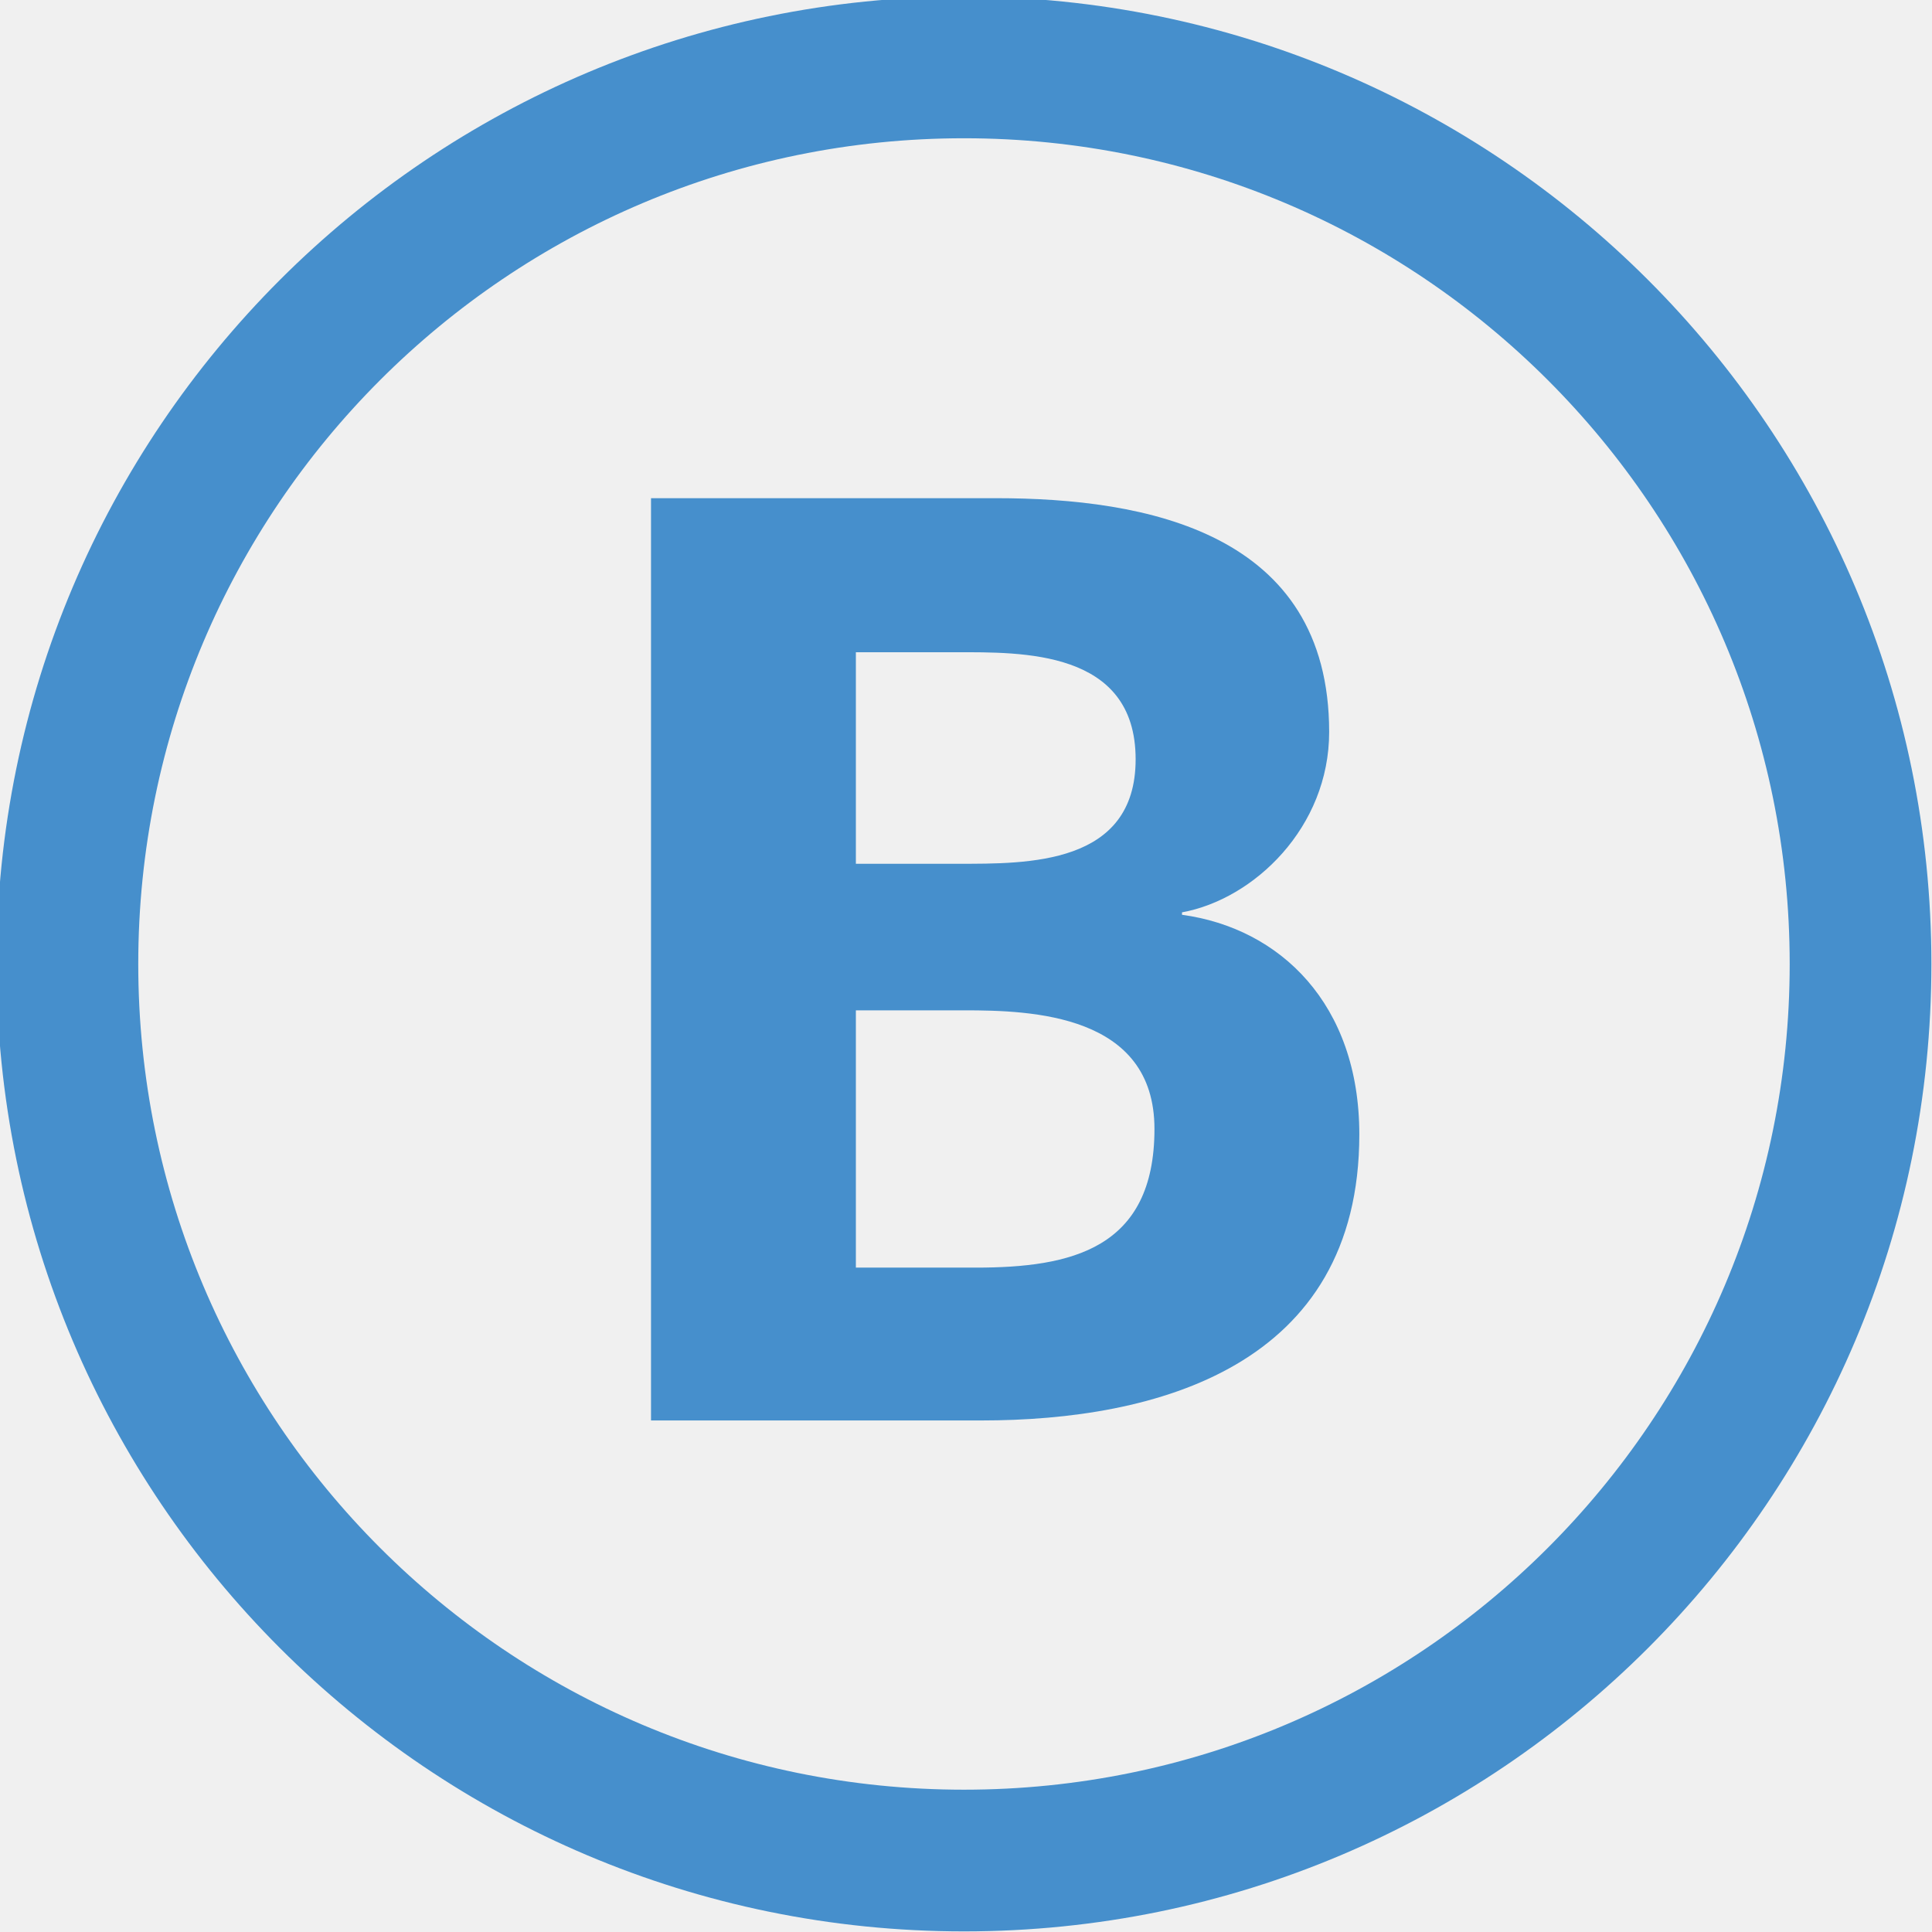
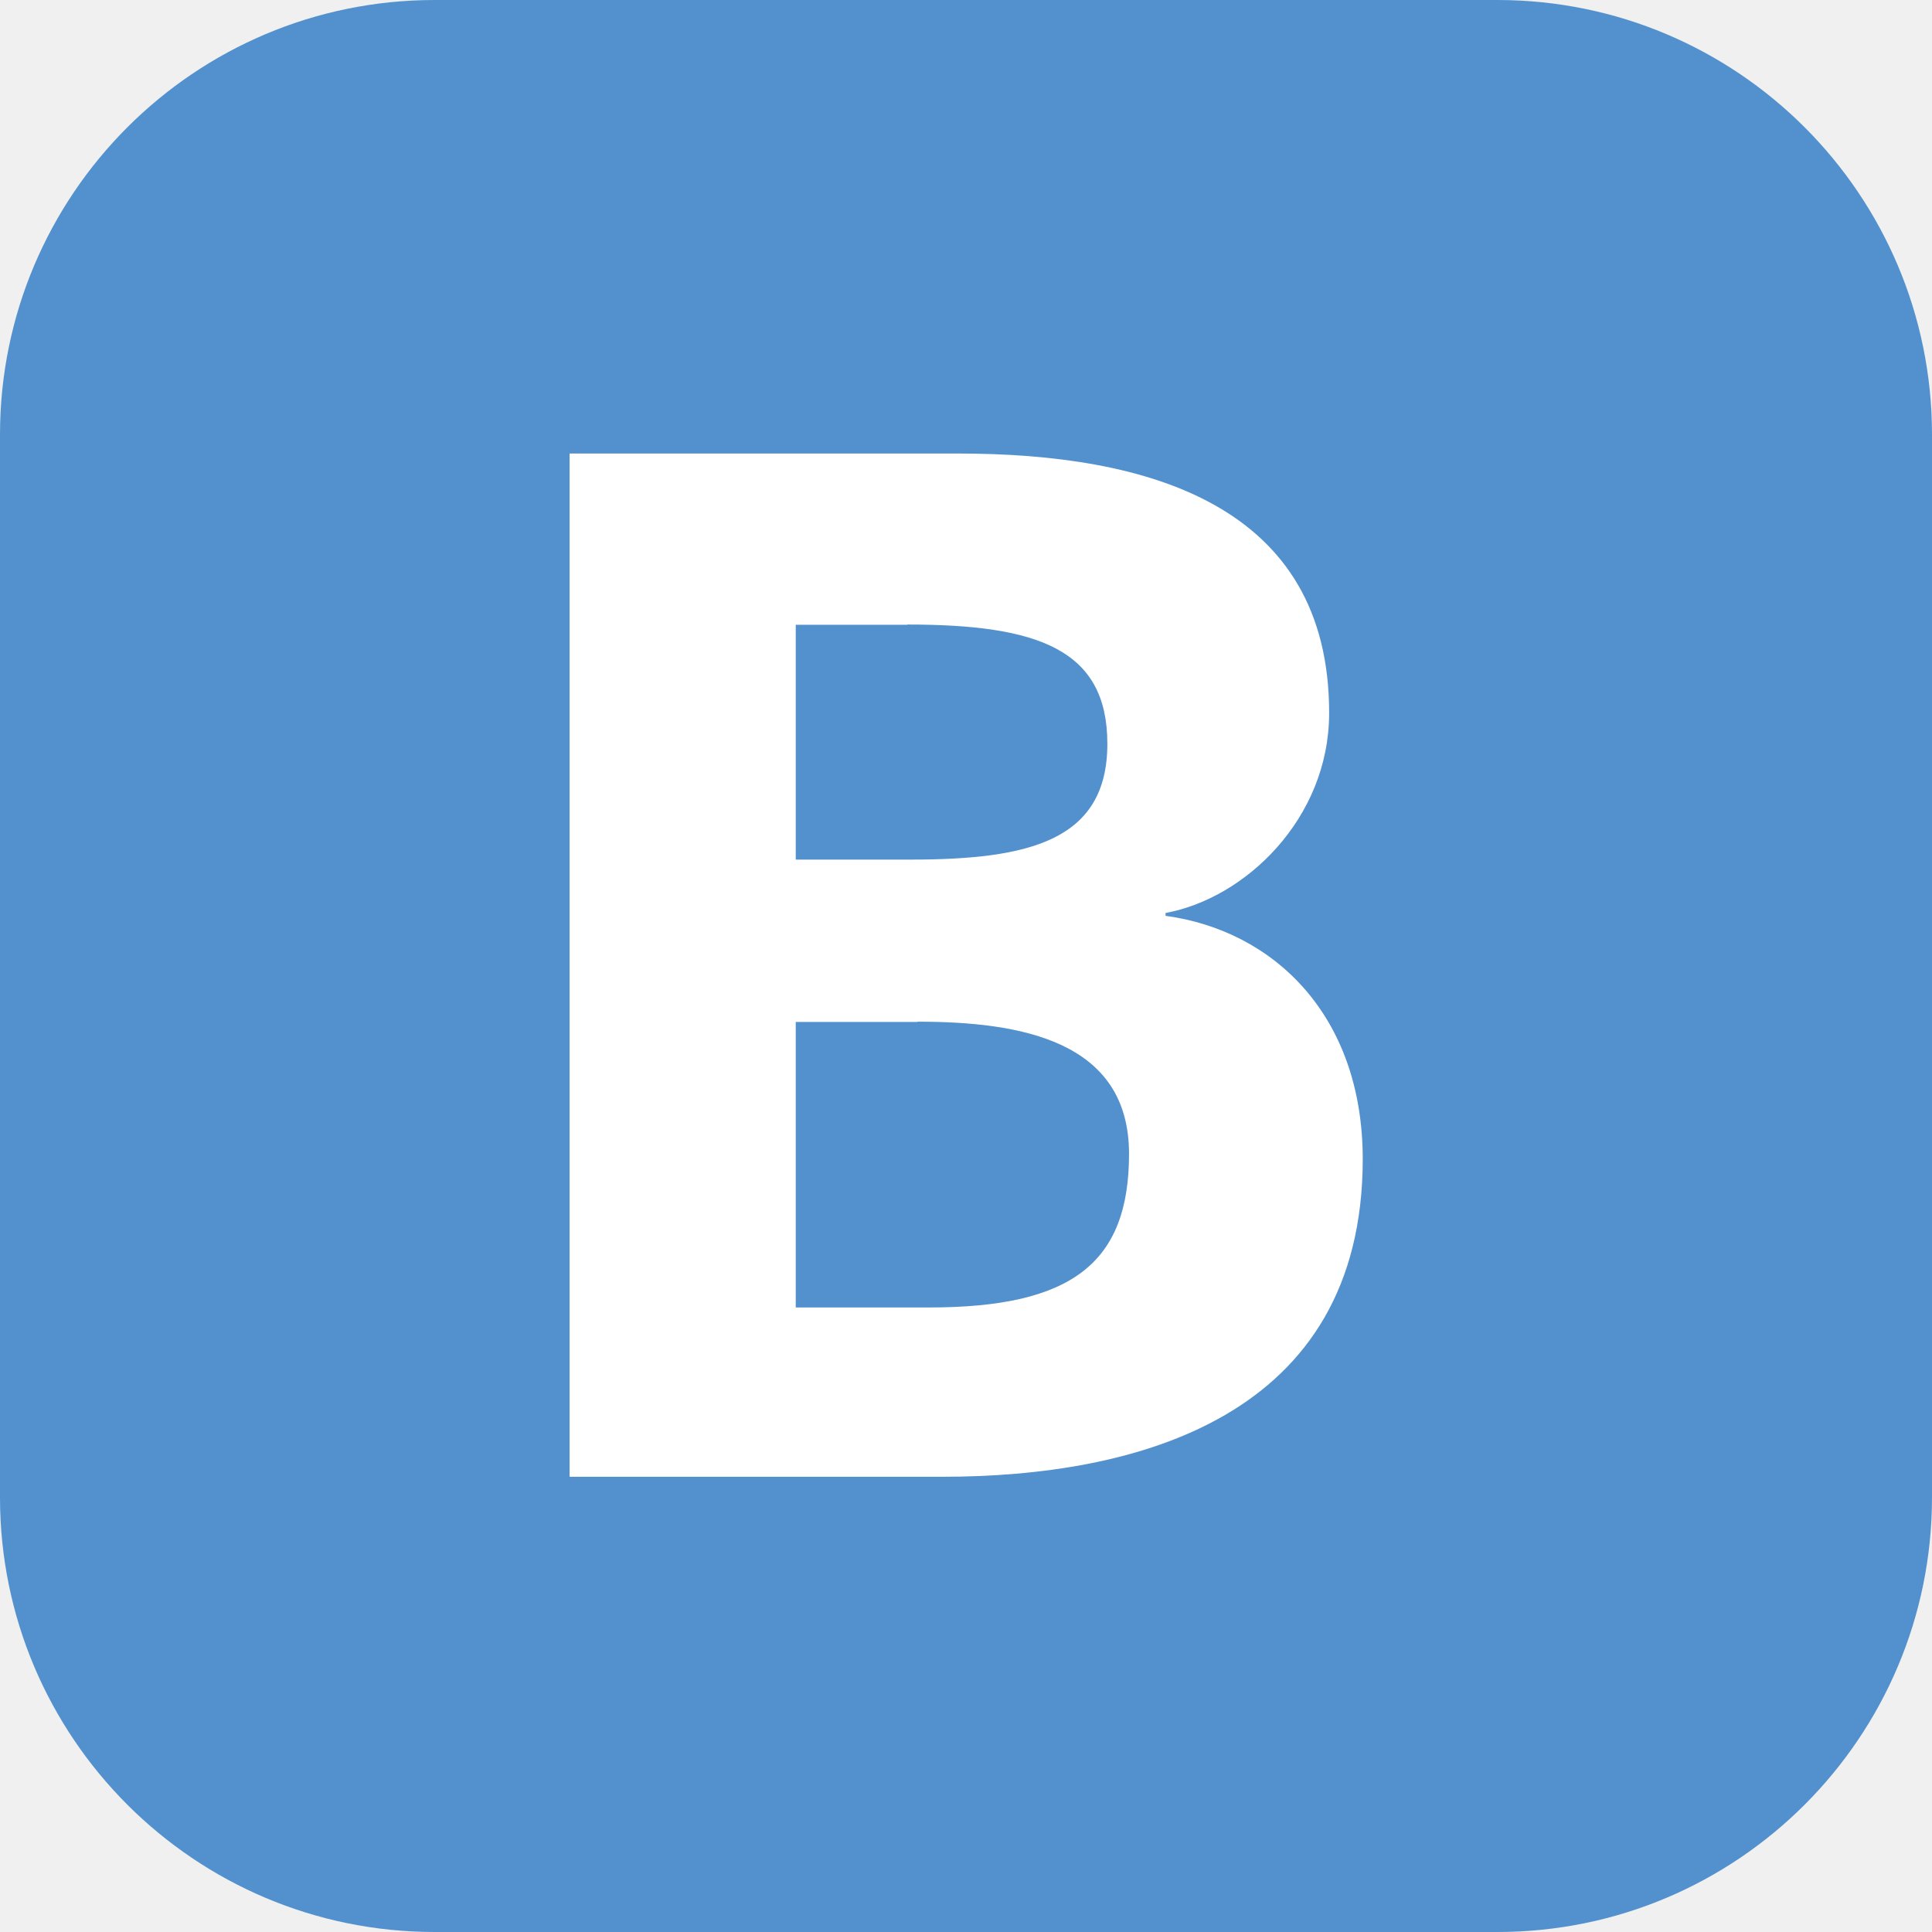
- <svg xmlns="http://www.w3.org/2000/svg" version="1.1" id="Calque_1" x="0px" y="0px" viewBox="0 0 954.3 954.4" style="enable-background:new 0 0 954.3 954.4;" xml:space="preserve">
-   <style type="text/css">
- 	.st0{fill:#FFFFFF00;stroke:#468FCC;stroke-width:70;stroke-miterlimit:10;}
- 	.st1{fill:#468FCC;}
- </style>
-   <circle class="st0" cx="476.2" cy="476.2" r="442.9" />
-   <path class="st1" d="M671.5,560.4c0-64.5-39.2-101.9-87.6-108.5v-1.2c35.6-6.5,72.7-42,72.7-89.1c0-98.7-90.5-115.5-164.6-115.5  H321.6v455.6h163.2C571,701.7,671.5,675.2,671.5,560.4 M561,375.1c0,52.3-53.5,51.6-87.6,51.6h-50.6V322.2H472  C504.7,322.2,561,320.9,561,375.1L561,375.1z M570.3,557.7c0,59.4-41.3,68.5-88.3,68.5h-59.2V499.1h53.5  C509.7,499.1,570.3,501,570.3,557.7L570.3,557.7z" />
+ <svg xmlns="http://www.w3.org/2000/svg" width="250px" height="250px" viewBox="0 0 283.46 283.46">
+   <rect fill="#5291CE" width="283.46" height="283.46" rx="63.78" />
+   <path fill="#FFF" d="M138.22 216.67H83.57V66.54h57c28.07 0 54.44 7.65 54.44 38.06 0 15.53-12.34 27.22-24 29.35v.42c15.73 2.13 28.93 14.46 28.93 35.73-.04 37.9-33.22 46.57-61.72 46.57zm-5.1-125h-16.37v34.45h16.79c17.44 0 28.93-2.76 28.93-17 0-13.87-10.21-17.49-29.35-17.49zm1.49 58.27h-17.86v41.89h19.56c21.05 0 29.34-6.59 29.34-22.54 0-16.63-15.94-19.39-31.04-19.39z" />
</svg>
